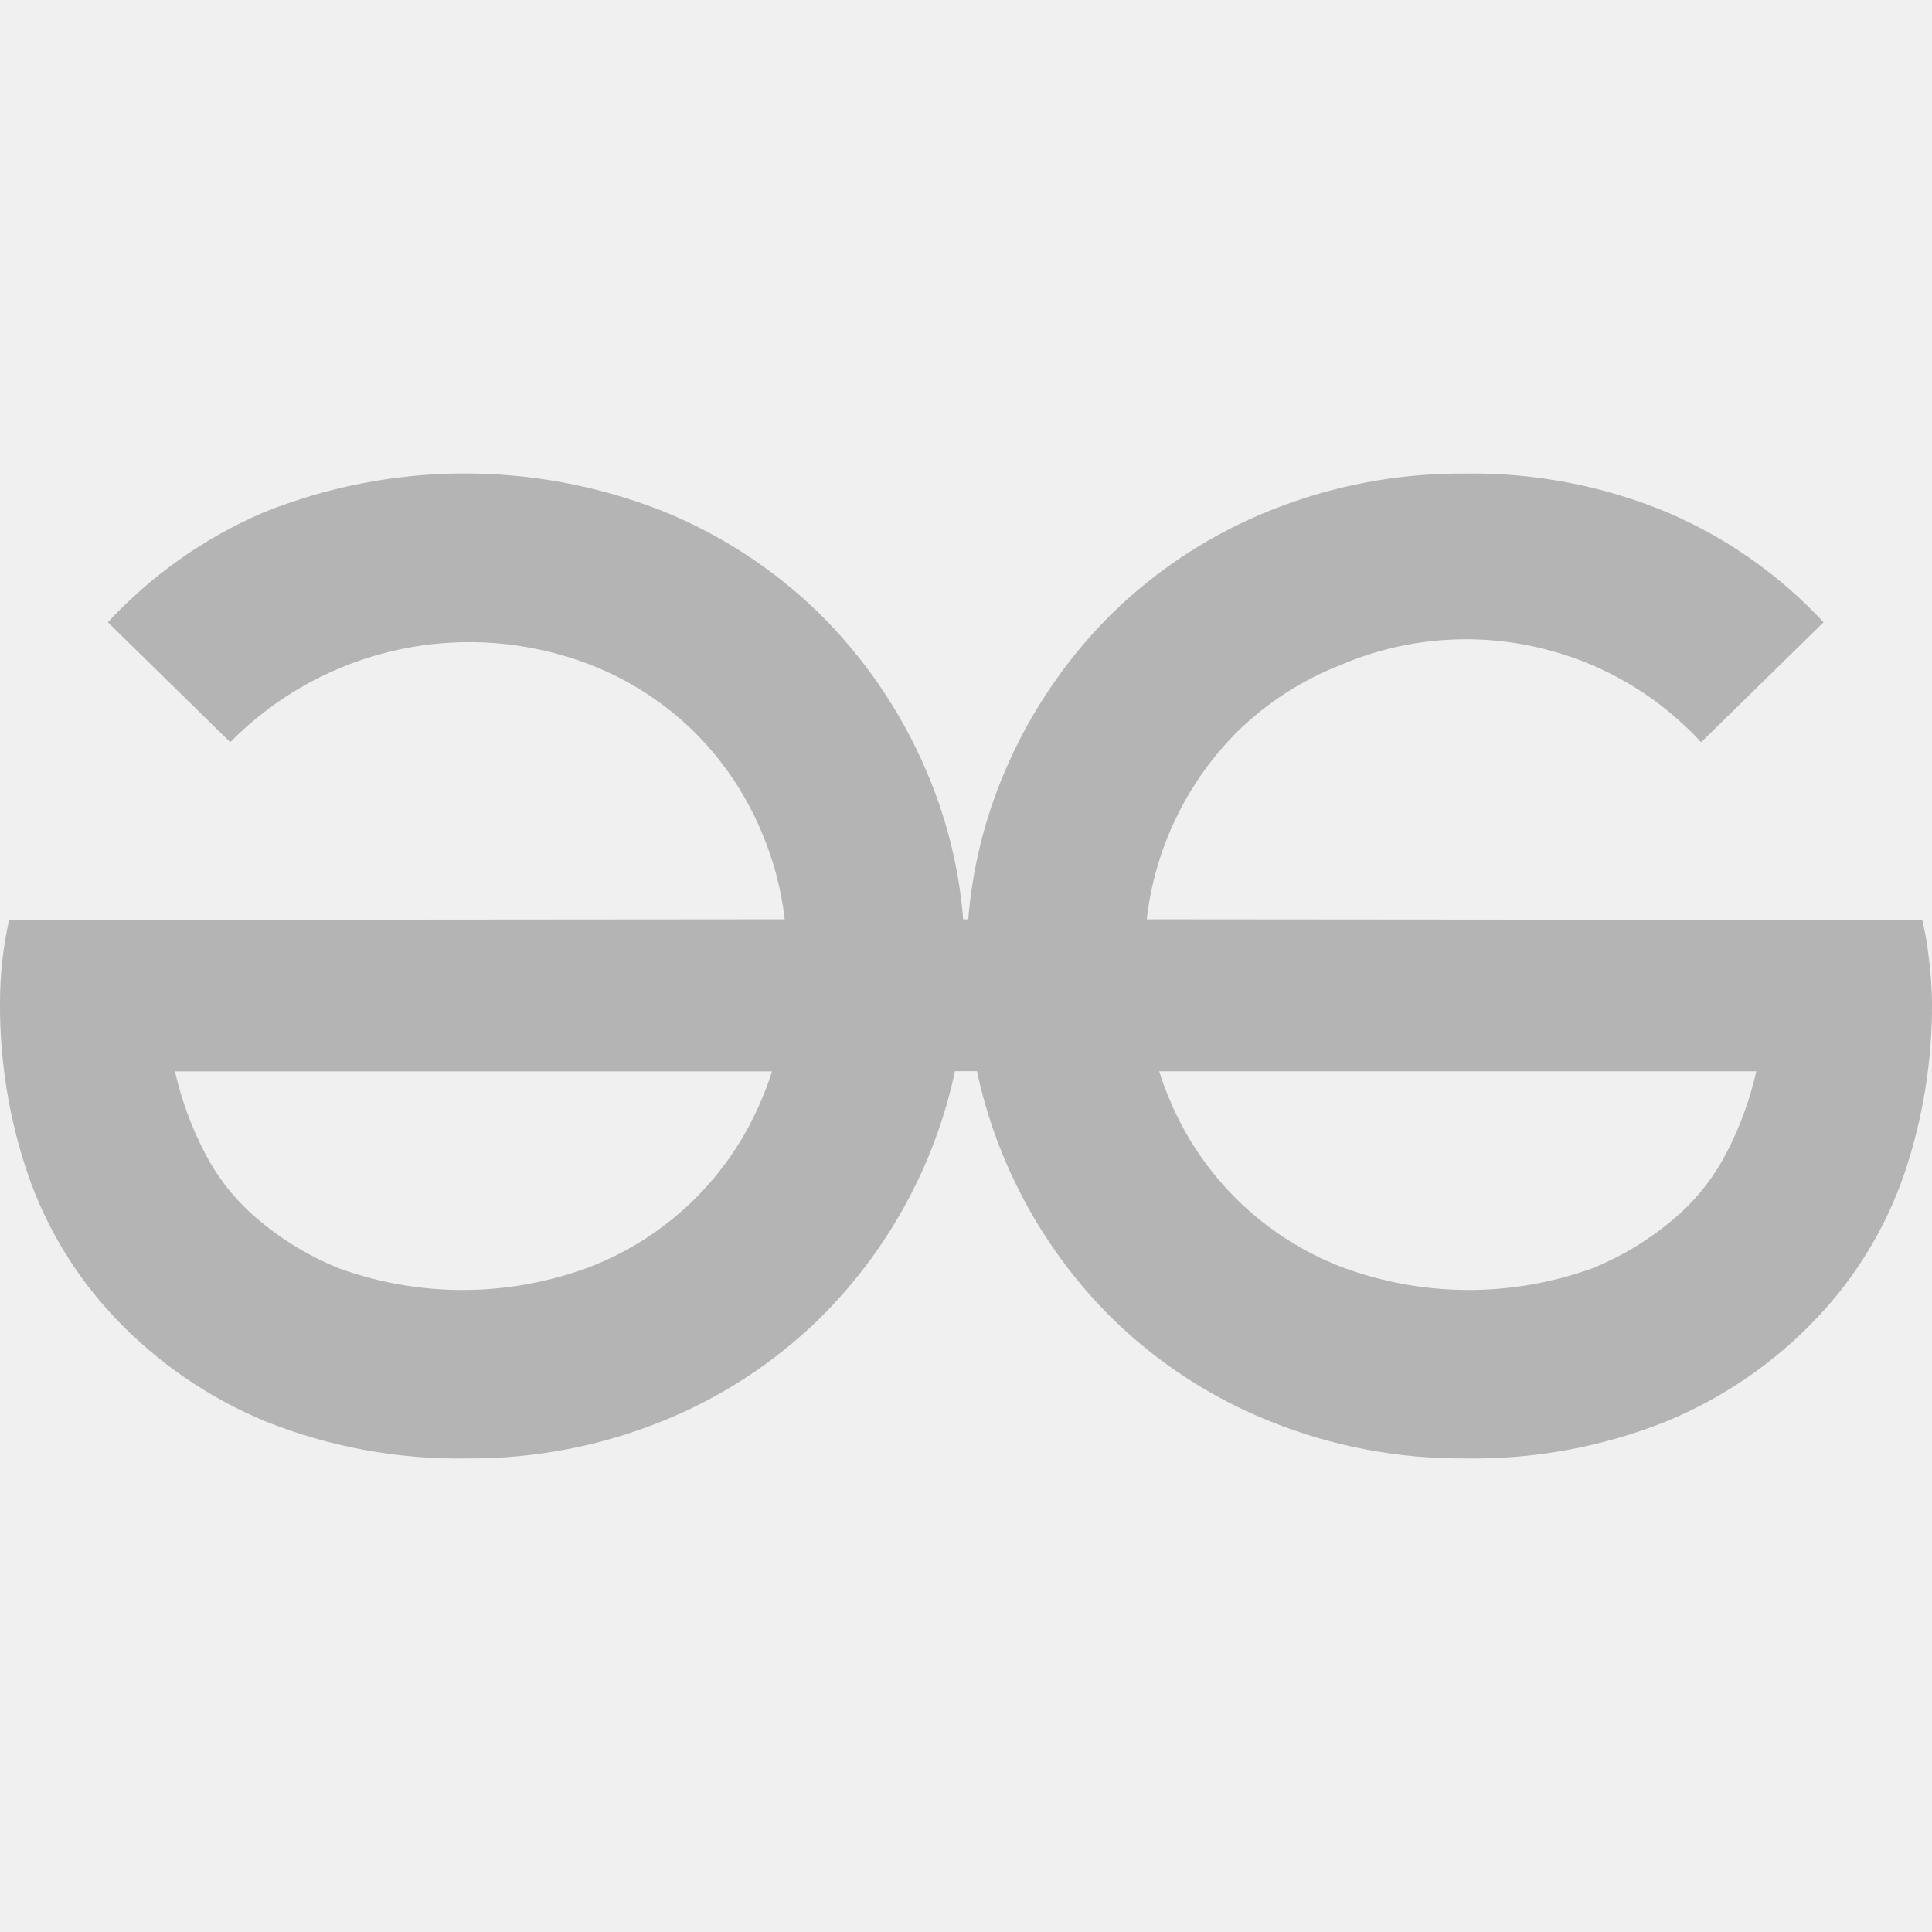
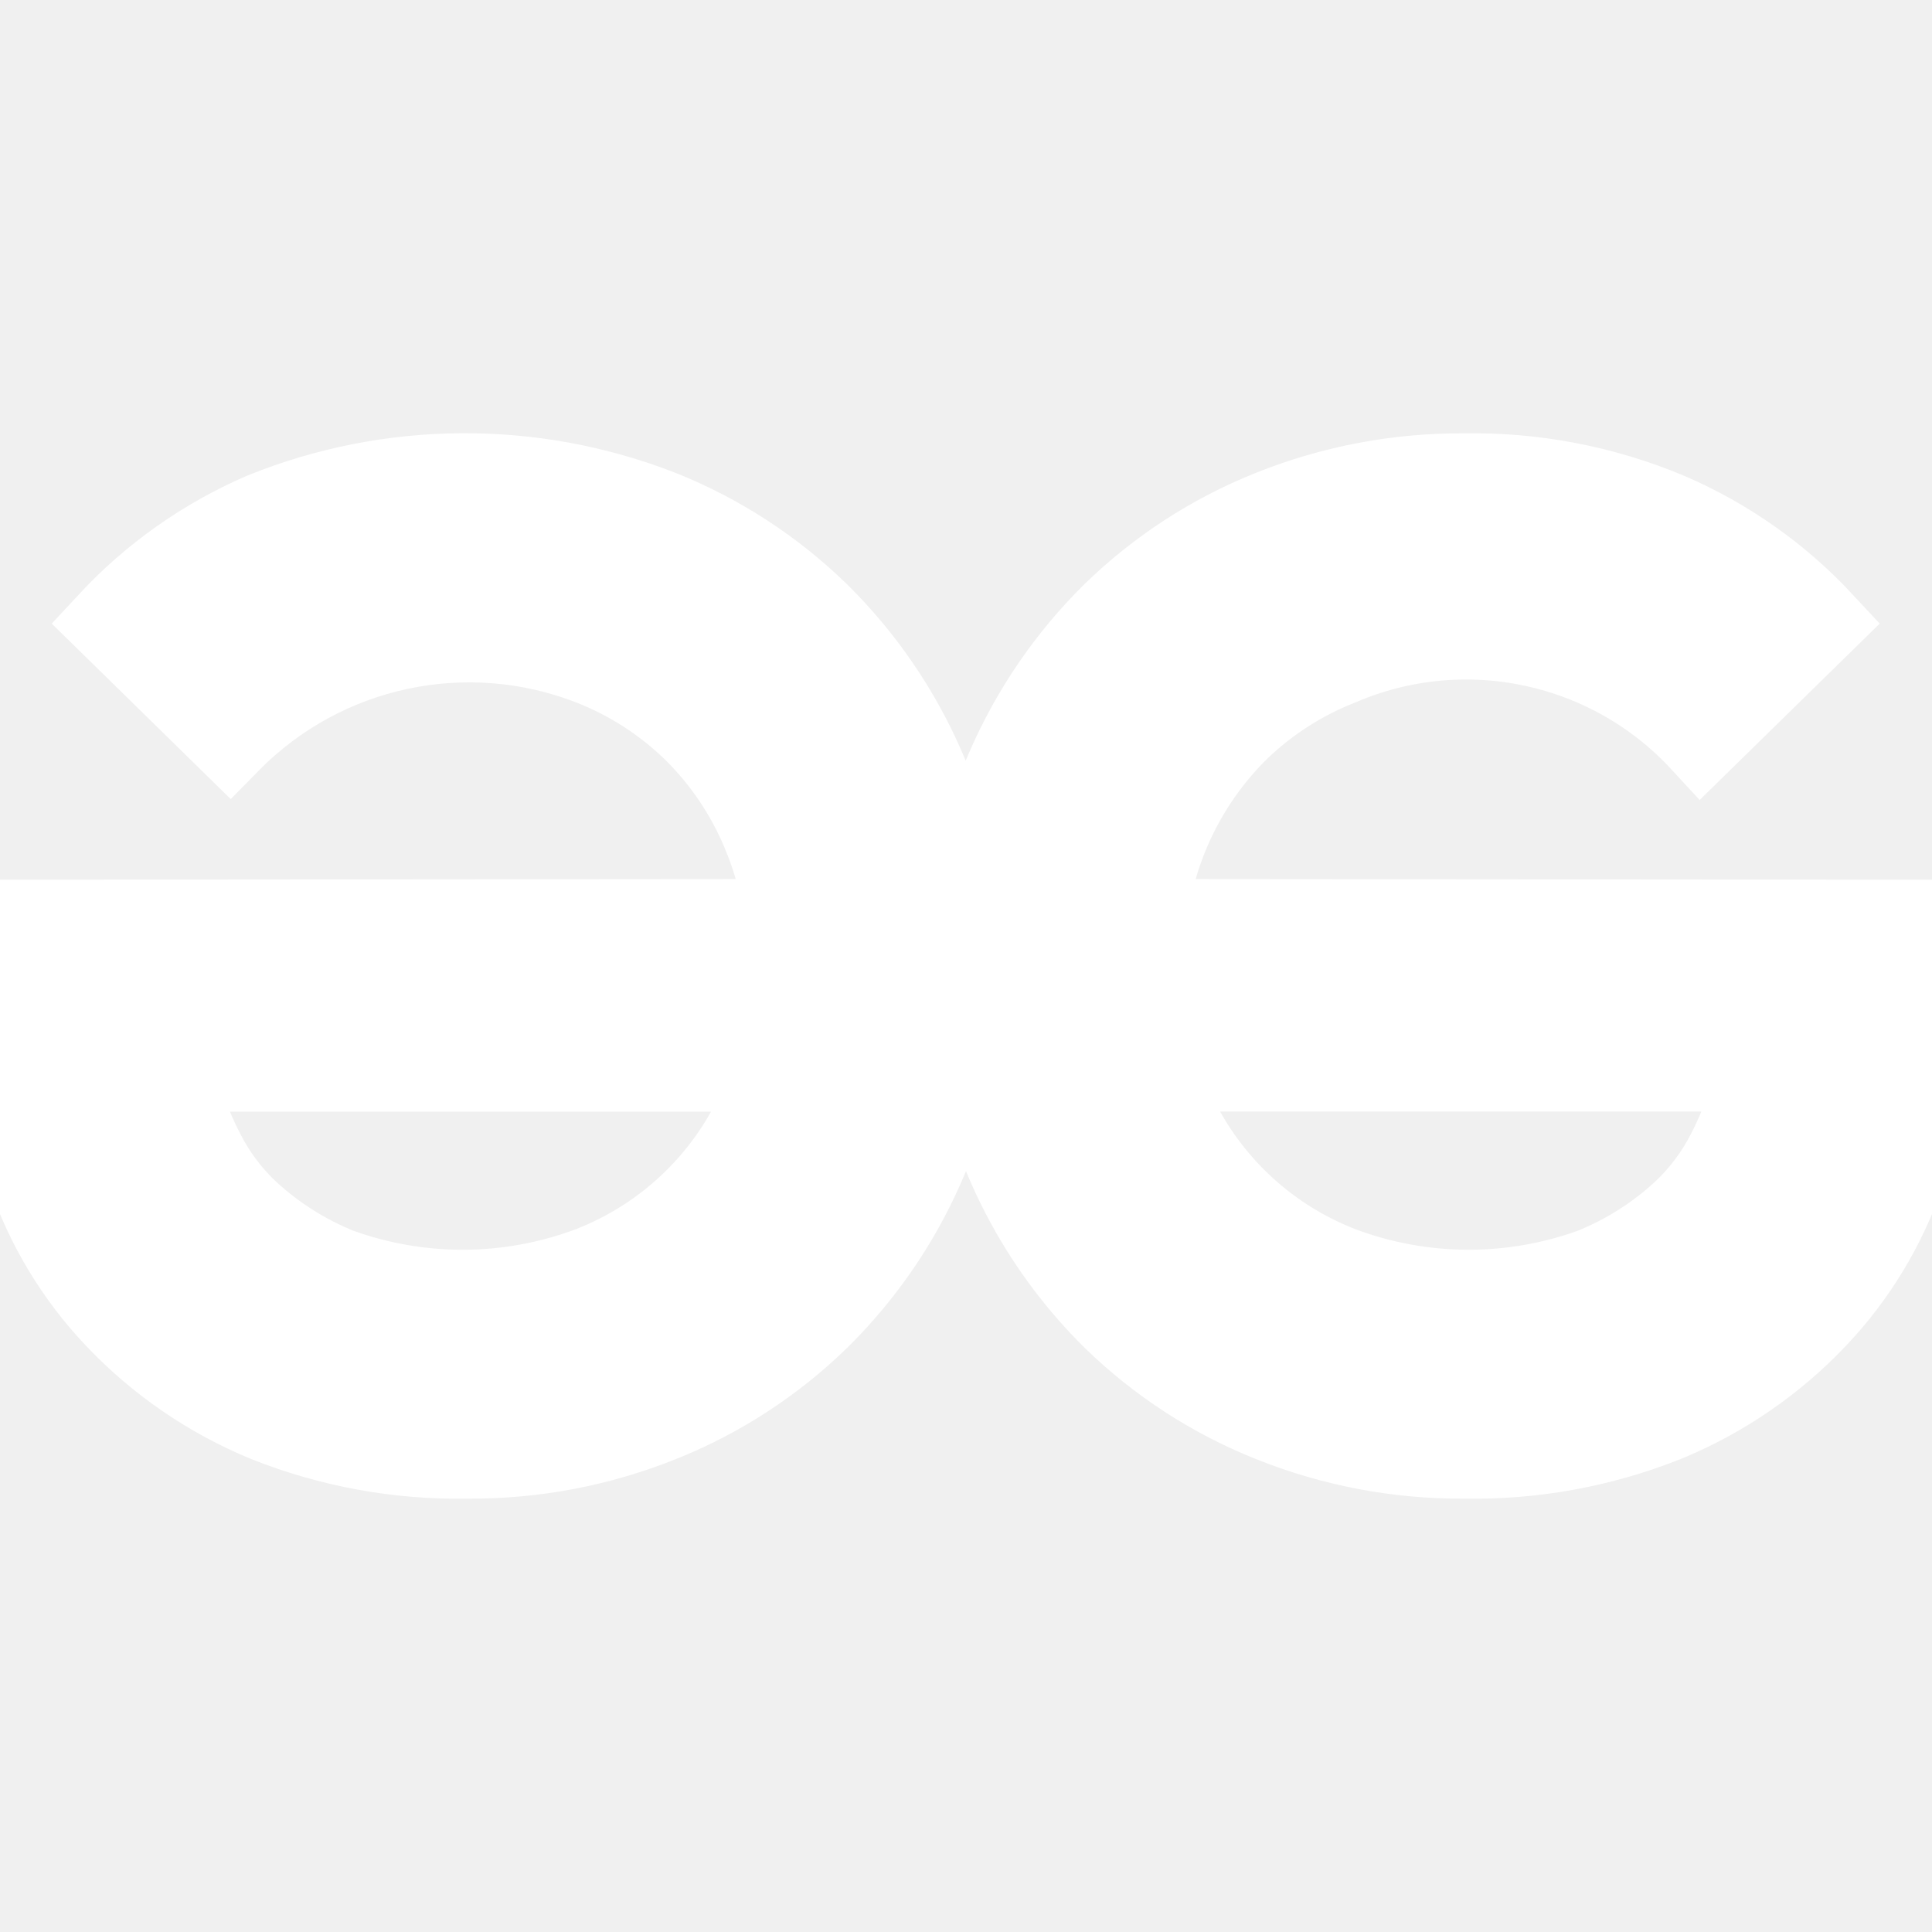
- <svg xmlns="http://www.w3.org/2000/svg" role="img" viewBox="0 0 24 24" id="Geeksforgeeks--Streamline-Simple-Icons" height="24" width="24">
-   <path d="M21.45 14.315c-0.143 0.28 -0.334 0.532 -0.565 0.745a3.691 3.691 0 0 1 -1.104 0.695 4.51 4.51 0 0 1 -3.116 -0.016 3.79 3.79 0 0 1 -2.135 -2.078 3.571 3.571 0 0 1 -0.13 -0.353h7.418a4.26 4.26 0 0 1 -0.368 1.008zm-11.99 -0.654a3.793 3.793 0 0 1 -2.134 2.078 4.51 4.51 0 0 1 -3.117 0.016 3.7 3.7 0 0 1 -1.104 -0.695 2.652 2.652 0 0 1 -0.564 -0.745 4.221 4.221 0 0 1 -0.368 -1.006H9.59c-0.038 0.12 -0.08 0.238 -0.13 0.352zm14.501 -1.758a3.849 3.849 0 0 0 -0.082 -0.475l-9.634 -0.008a3.932 3.932 0 0 1 1.143 -2.348c0.363 -0.35 0.79 -0.625 1.26 -0.809a3.97 3.97 0 0 1 4.484 0.957l1.521 -1.49a5.7 5.7 0 0 0 -1.922 -1.357 6.283 6.283 0 0 0 -2.544 -0.49 6.35 6.35 0 0 0 -2.405 0.457 6.007 6.007 0 0 0 -1.963 1.276 6.142 6.142 0 0 0 -1.325 1.94 5.862 5.862 0 0 0 -0.466 1.864h-0.063a5.857 5.857 0 0 0 -0.467 -1.865 6.13 6.13 0 0 0 -1.325 -1.939A6 6 0 0 0 8.21 6.34a6.698 6.698 0 0 0 -4.949 0.031A5.708 5.708 0 0 0 1.34 7.73l1.52 1.49a4.166 4.166 0 0 1 4.484 -0.958c0.47 0.184 0.898 0.46 1.26 0.81 0.368 0.36 0.66 0.792 0.859 1.268 0.146 0.344 0.242 0.708 0.285 1.08l-9.635 0.008A4.714 4.714 0 0 0 0 12.457a6.493 6.493 0 0 0 0.345 2.127 4.927 4.927 0 0 0 1.08 1.783c0.528 0.56 1.17 1 1.88 1.293a6.454 6.454 0 0 0 2.504 0.457c0.824 0.005 1.64 -0.15 2.404 -0.457a5.986 5.986 0 0 0 1.964 -1.277 6.116 6.116 0 0 0 1.686 -3.076h0.273a6.13 6.13 0 0 0 1.686 3.077 5.99 5.99 0 0 0 1.964 1.276 6.345 6.345 0 0 0 2.405 0.457 6.45 6.45 0 0 0 2.502 -0.457 5.42 5.42 0 0 0 1.882 -1.293 4.928 4.928 0 0 0 1.08 -1.783A6.52 6.52 0 0 0 24 12.457a4.757 4.757 0 0 0 -0.039 -0.554z" fill="#00000040" stroke-width="1" />
+ <svg xmlns="http://www.w3.org/2000/svg" fill="#ffffff" width="242px" height="242px" viewBox="0 0 24 24" role="img" stroke="#ffffff">
+   <g id="SVGRepo_bgCarrier" stroke-width="0" />
+   <g id="SVGRepo_tracerCarrier" stroke-linecap="round" stroke-linejoin="round" />
+   <g id="SVGRepo_iconCarrier">
+     <path d="M21.45 14.315c-.143.28-.334.532-.565.745a3.691 3.691 0 0 1-1.104.695 4.51 4.51 0 0 1-3.116-.016 3.79 3.79 0 0 1-2.135-2.078 3.571 3.571 0 0 1-.13-.353h7.418a4.26 4.26 0 0 1-.368 1.008zm-11.99-.654a3.793 3.793 0 0 1-2.134 2.078 4.51 4.51 0 0 1-3.117.016 3.7 3.7 0 0 1-1.104-.695 2.652 2.652 0 0 1-.564-.745 4.221 4.221 0 0 1-.368-1.006H9.59c-.038.12-.08.238-.13.352zm14.501-1.758a3.849 3.849 0 0 0-.082-.475l-9.634-.008a3.932 3.932 0 0 1 1.143-2.348c.363-.35.79-.625 1.26-.809a3.97 3.97 0 0 1 4.484.957l1.521-1.49a5.7 5.7 0 0 0-1.922-1.357 6.283 6.283 0 0 0-2.544-.49 6.35 6.35 0 0 0-2.405.457 6.007 6.007 0 0 0-1.963 1.276 6.142 6.142 0 0 0-1.325 1.94 5.862 5.862 0 0 0-.466 1.864h-.063a5.857 5.857 0 0 0-.467-1.865 6.13 6.13 0 0 0-1.325-1.939A6 6 0 0 0 8.21 6.34a6.698 6.698 0 0 0-4.949.031A5.708 5.708 0 0 0 1.34 7.73l1.52 1.49a4.166 4.166 0 0 1 4.484-.958c.47.184.898.46 1.26.81.368.36.66.792.859 1.268.146.344.242.708.285 1.08l-9.635.008A4.714 4.714 0 0 0 0 12.457a6.493 6.493 0 0 0 .345 2.127 4.927 4.927 0 0 0 1.08 1.783c.528.56 1.17 1 1.88 1.293a6.454 6.454 0 0 0 2.504.457c.824.005 1.64-.15 2.404-.457a5.986 5.986 0 0 0 1.964-1.277 6.116 6.116 0 0 0 1.686-3.076h.273a6.13 6.13 0 0 0 1.686 3.077 5.99 5.99 0 0 0 1.964 1.276 6.345 6.345 0 0 0 2.405.457 6.45 6.45 0 0 0 2.502-.457 5.42 5.42 0 0 0 1.882-1.293 4.928 4.928 0 0 0 1.08-1.783A6.52 6.52 0 0 0 24 12.457a4.757 4.757 0 0 0-.039-.554z" />
+   </g>
</svg>
